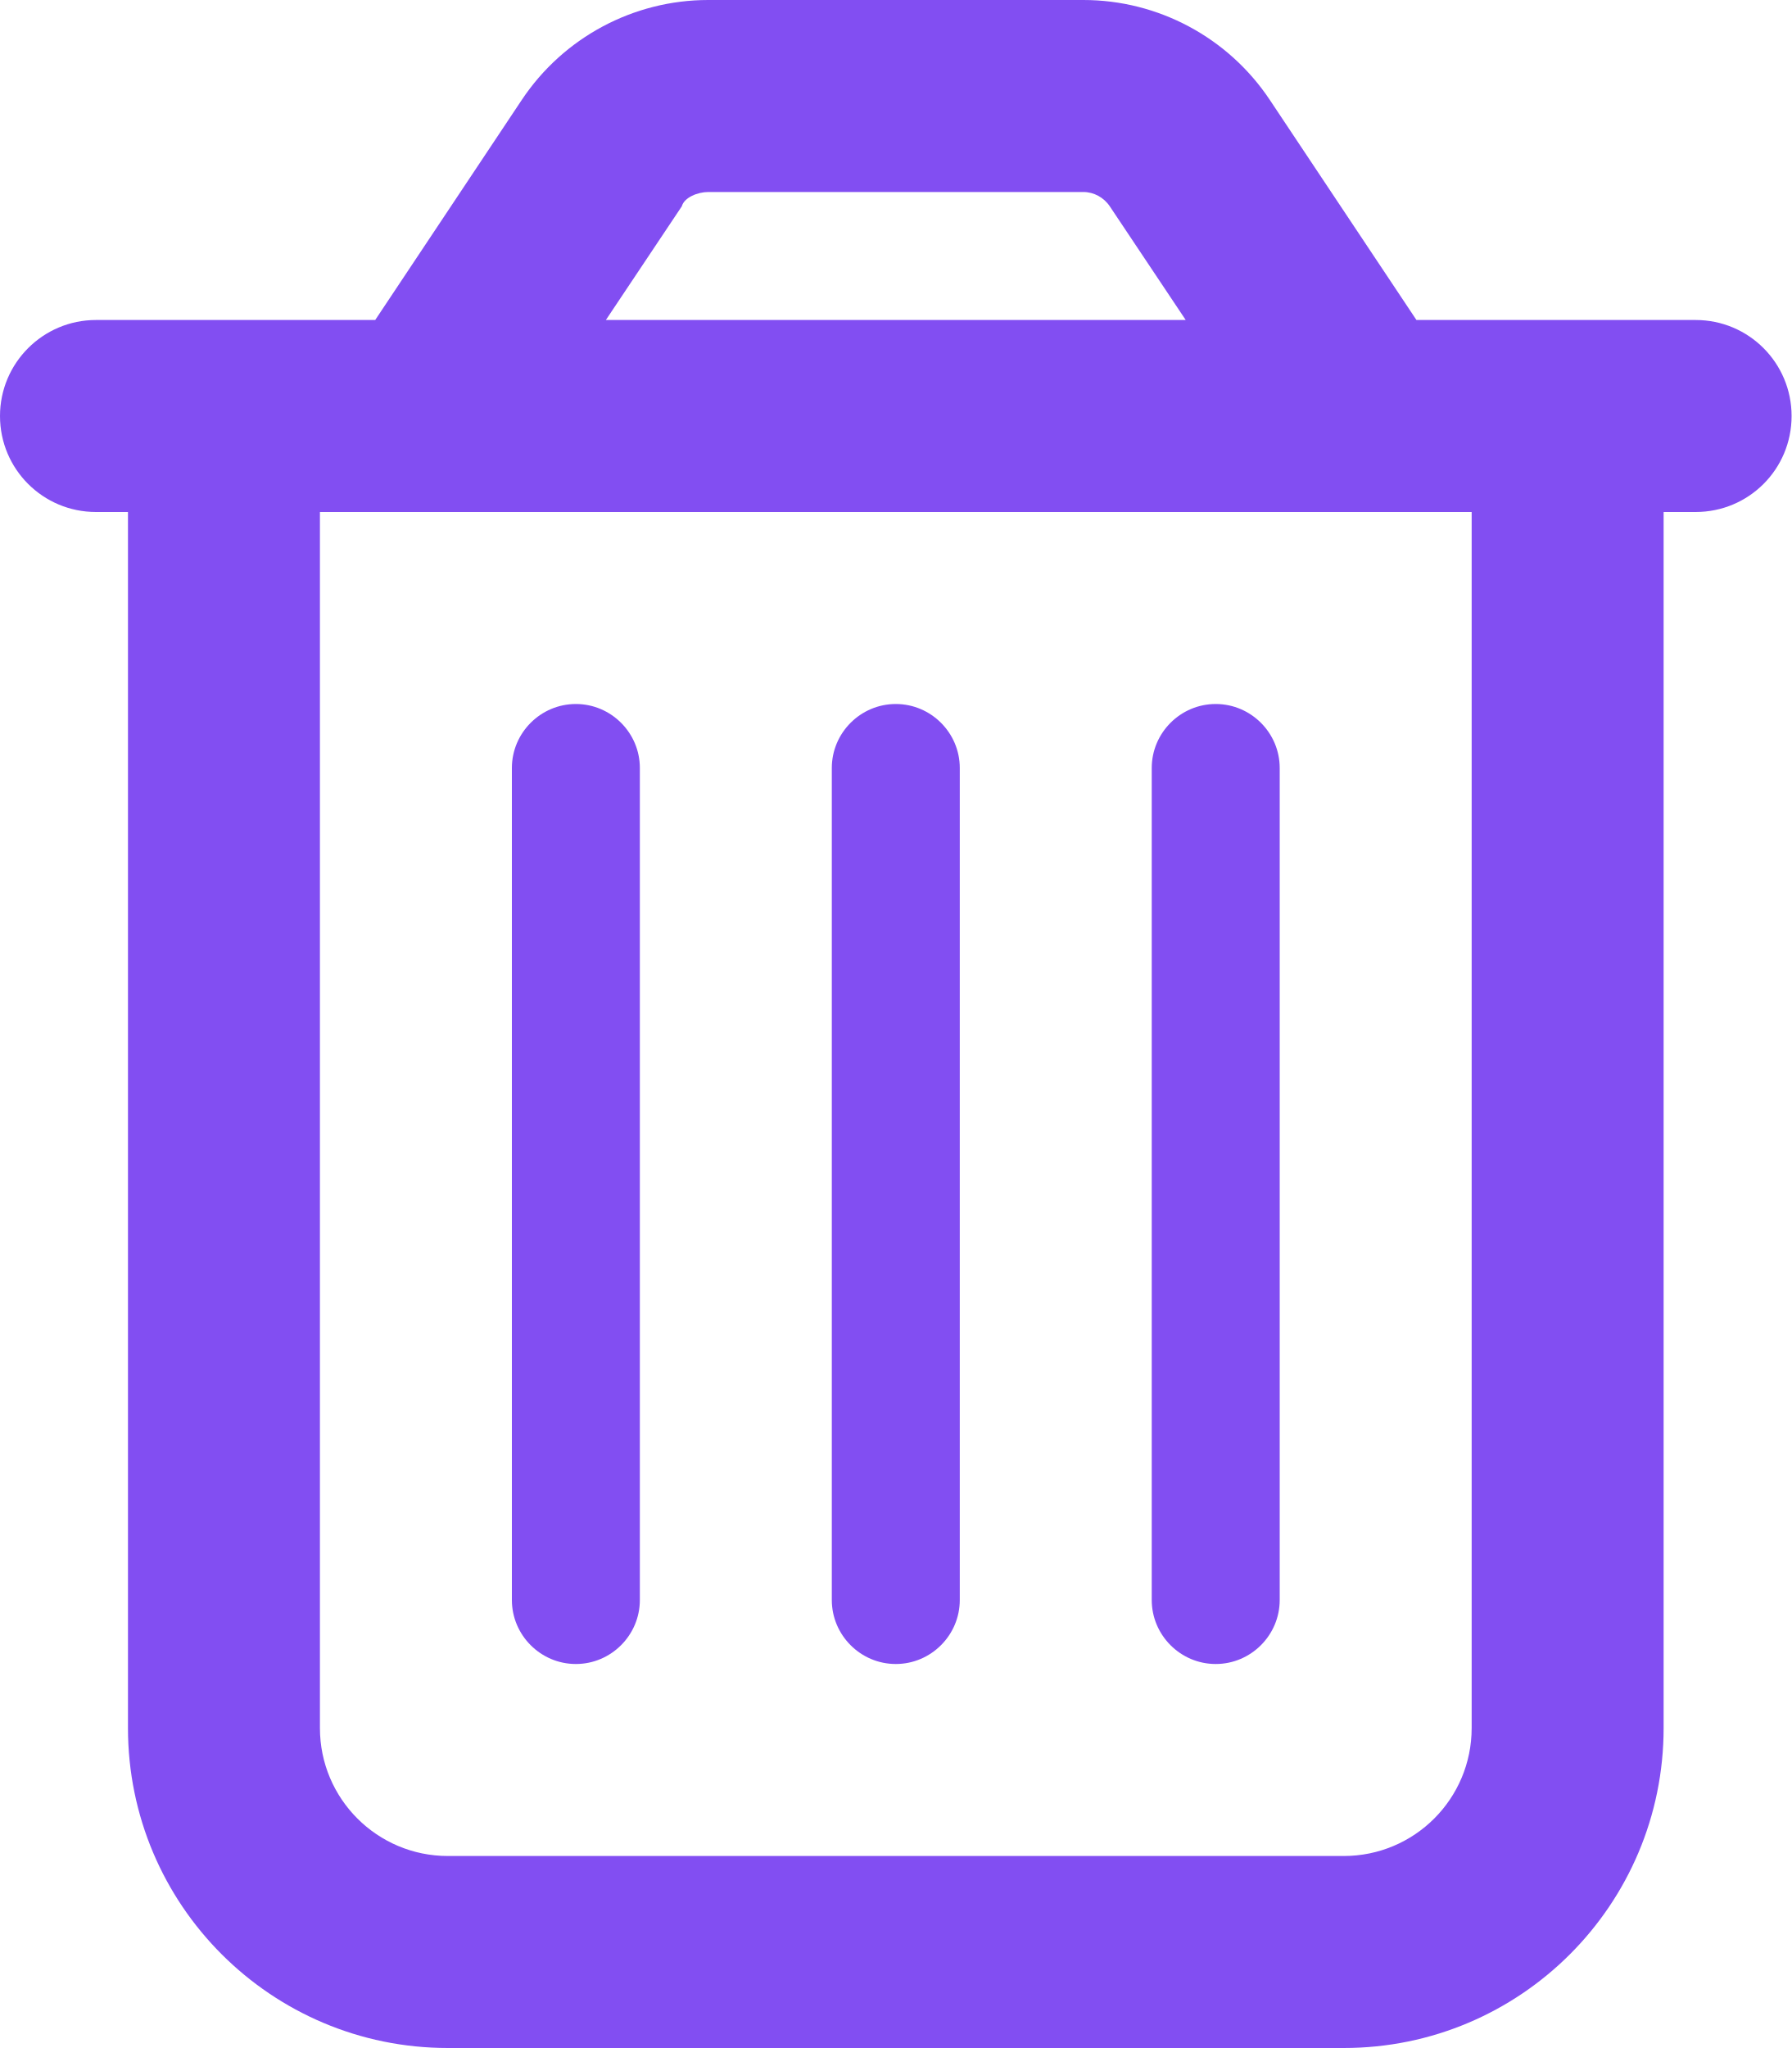
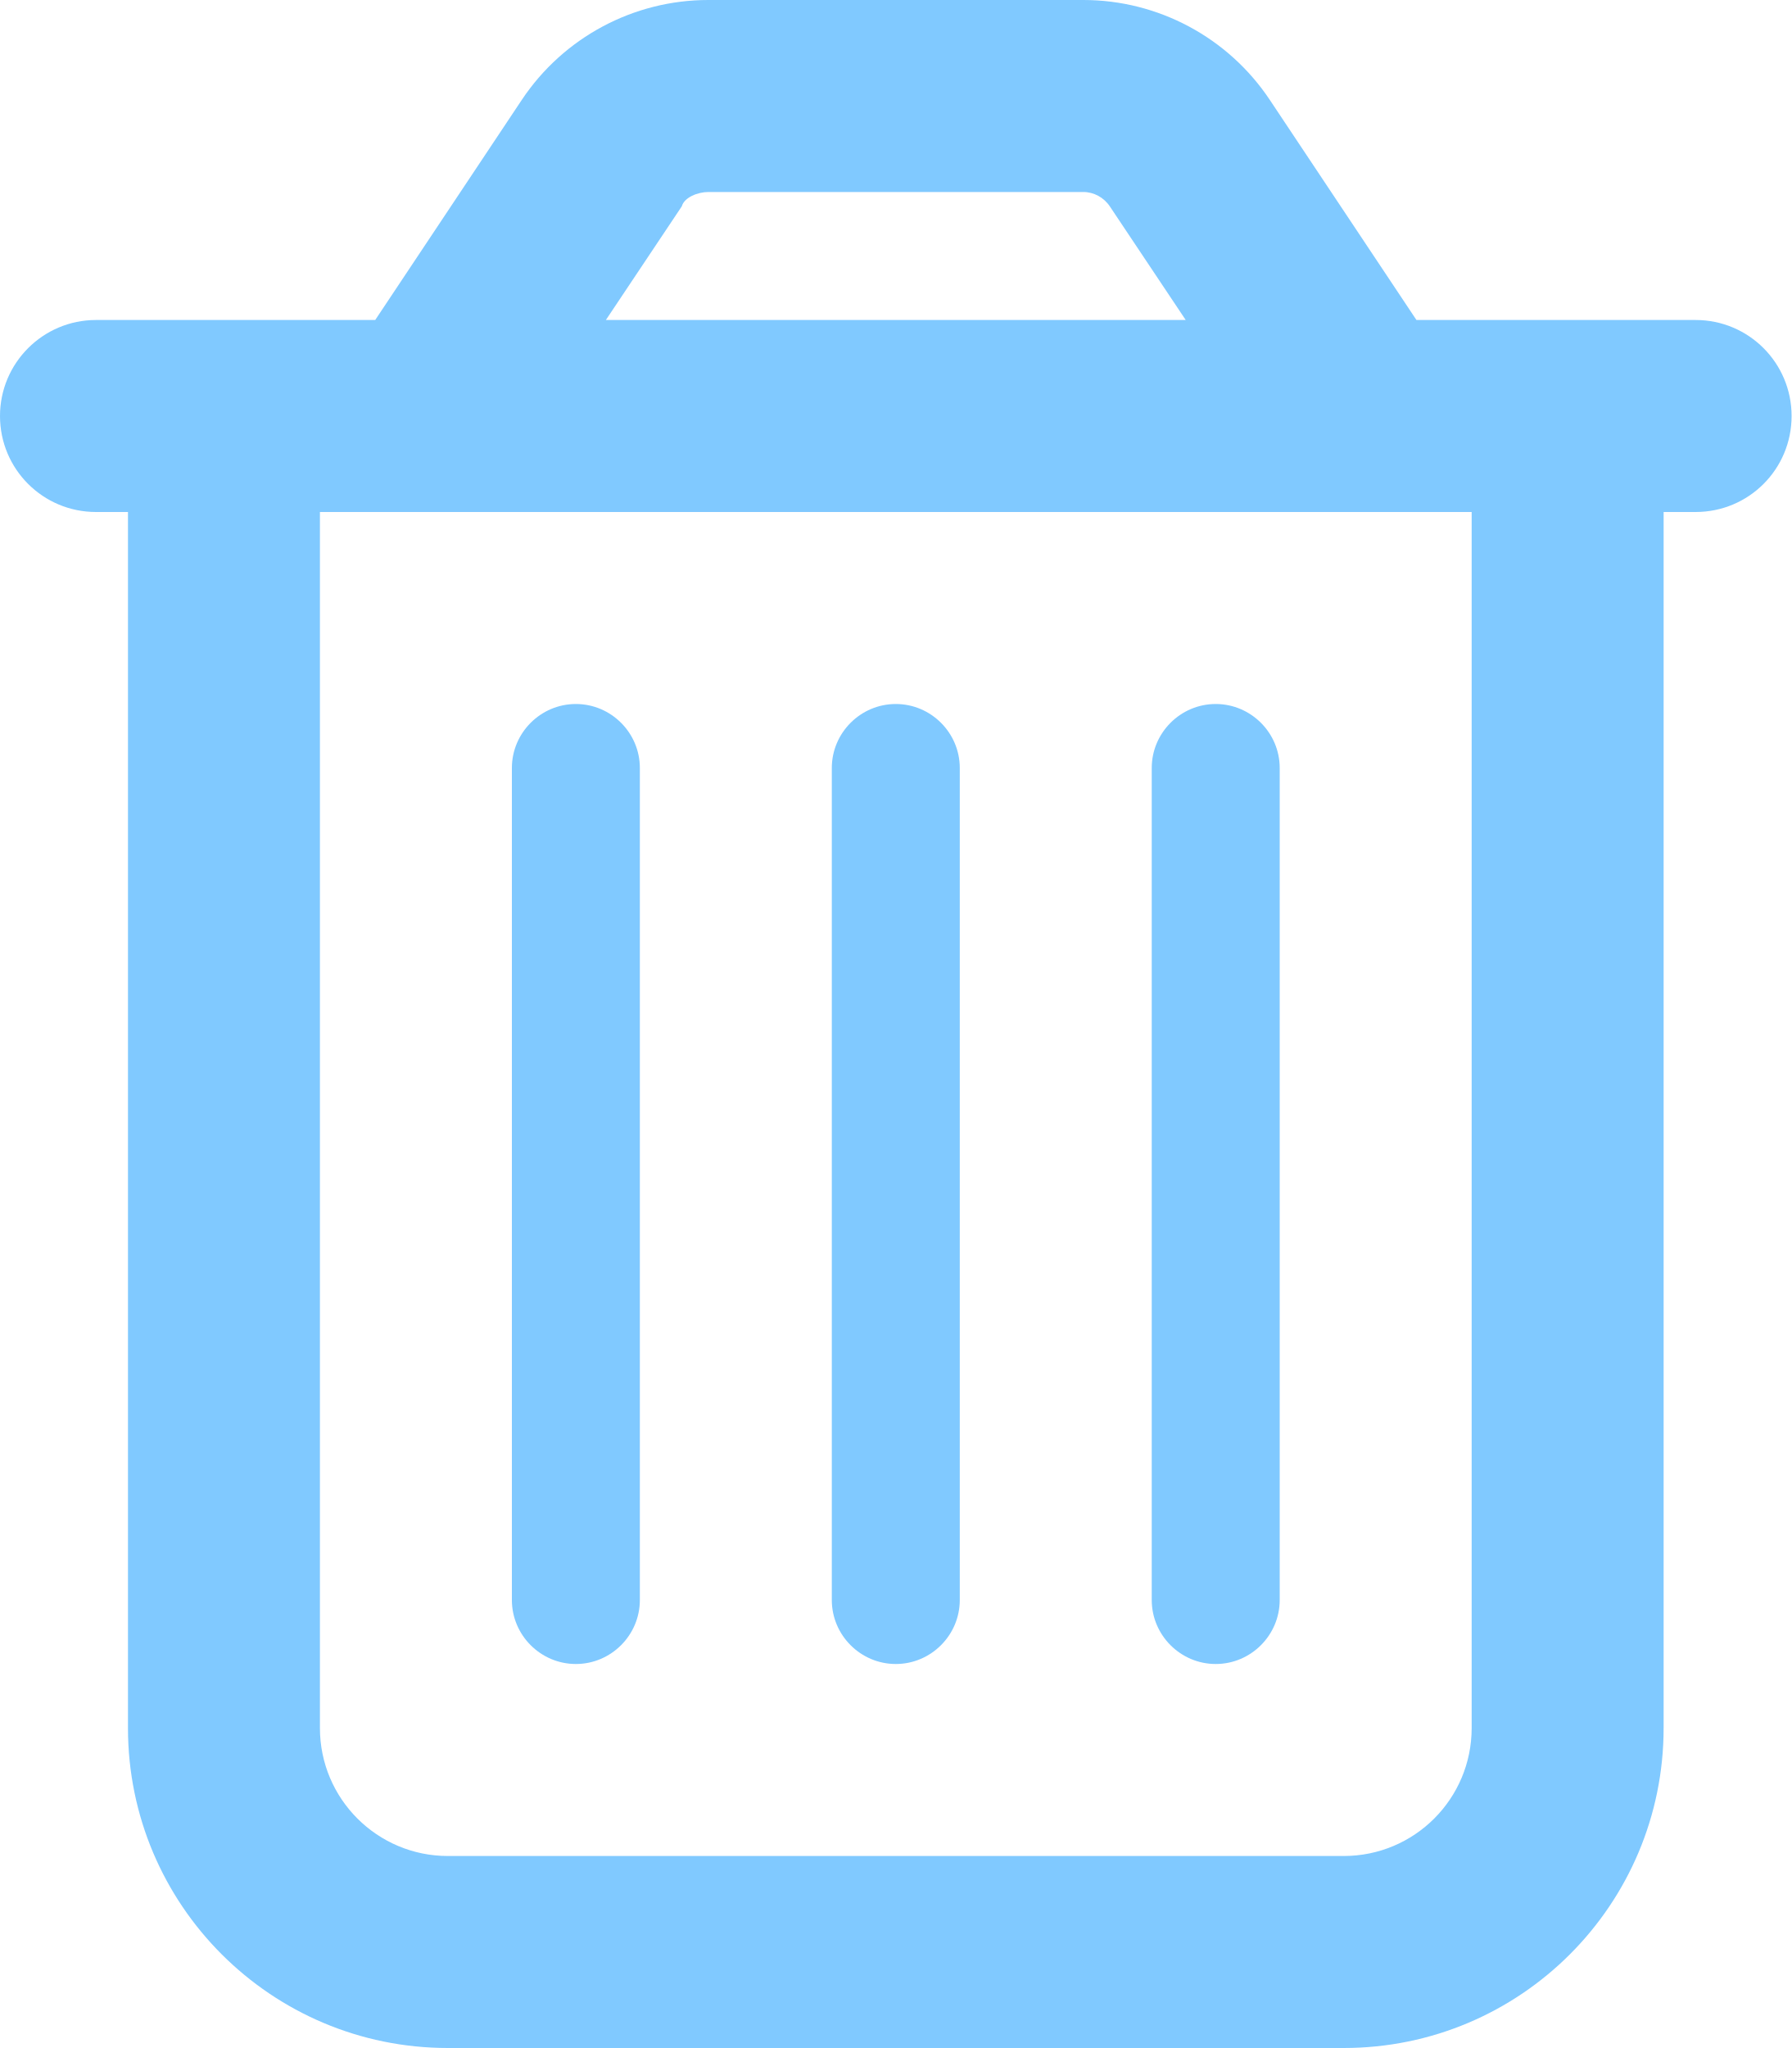
<svg xmlns="http://www.w3.org/2000/svg" width="28" height="32" viewBox="0 0 28 32" fill="none">
-   <path d="M10 25C10 25.55 9.55 26 9 26C8.45 26 8 25.55 8 25V12C8 11.45 8.45 11 9 11C9.55 11 10 11.45 10 12V25ZM15 25C15 25.55 14.55 26 14 26C13.45 26 13 25.55 13 25V12C13 11.45 13.45 11 14 11C14.55 11 15 11.45 15 12V25ZM20 25C20 25.55 19.55 26 19 26C18.45 26 18 25.55 18 25V12C18 11.45 18.45 11 19 11C19.55 11 20 11.45 20 12V25ZM19.844 1.559L22.137 5H26.5C27.331 5 28 5.672 28 6.5C28 7.331 27.331 8 26.5 8H26V27C26 29.762 23.762 32 21 32H7C4.239 32 2 29.762 2 27V8H1.5C0.672 8 0 7.331 0 6.5C0 5.672 0.672 5 1.5 5H5.864L8.156 1.559C8.806 0.585 9.9 0 11.069 0H16.931C18.1 0 19.194 0.585 19.844 1.559ZM9.469 5H18.531L17.344 3.223C17.25 3.084 17.094 3 16.931 3H11.069C10.906 3 10.694 3.084 10.656 3.223L9.469 5ZM5 27C5 28.106 5.896 29 7 29H21C22.106 29 23 28.106 23 27V8H5V27Z" fill="#824EF2" />
+   <path d="M10 25C10 25.55 9.55 26 9 26C8.45 26 8 25.55 8 25V12C8 11.45 8.45 11 9 11C9.55 11 10 11.45 10 12V25ZM15 25C15 25.55 14.55 26 14 26C13.45 26 13 25.55 13 25V12C13 11.45 13.45 11 14 11C14.55 11 15 11.45 15 12V25ZM20 25C20 25.55 19.55 26 19 26C18.45 26 18 25.55 18 25V12C18 11.45 18.45 11 19 11C19.55 11 20 11.45 20 12V25ZM19.844 1.559L22.137 5H26.5C27.331 5 28 5.672 28 6.5C28 7.331 27.331 8 26.5 8H26V27C26 29.762 23.762 32 21 32H7C4.239 32 2 29.762 2 27V8H1.5C0.672 8 0 7.331 0 6.5C0 5.672 0.672 5 1.5 5H5.864L8.156 1.559C8.806 0.585 9.9 0 11.069 0H16.931C18.1 0 19.194 0.585 19.844 1.559ZM9.469 5H18.531L17.344 3.223C17.25 3.084 17.094 3 16.931 3H11.069C10.906 3 10.694 3.084 10.656 3.223L9.469 5ZM5 27C5 28.106 5.896 29 7 29H21C22.106 29 23 28.106 23 27V8H5V27Z" fill="#80C9FF" />
</svg>
